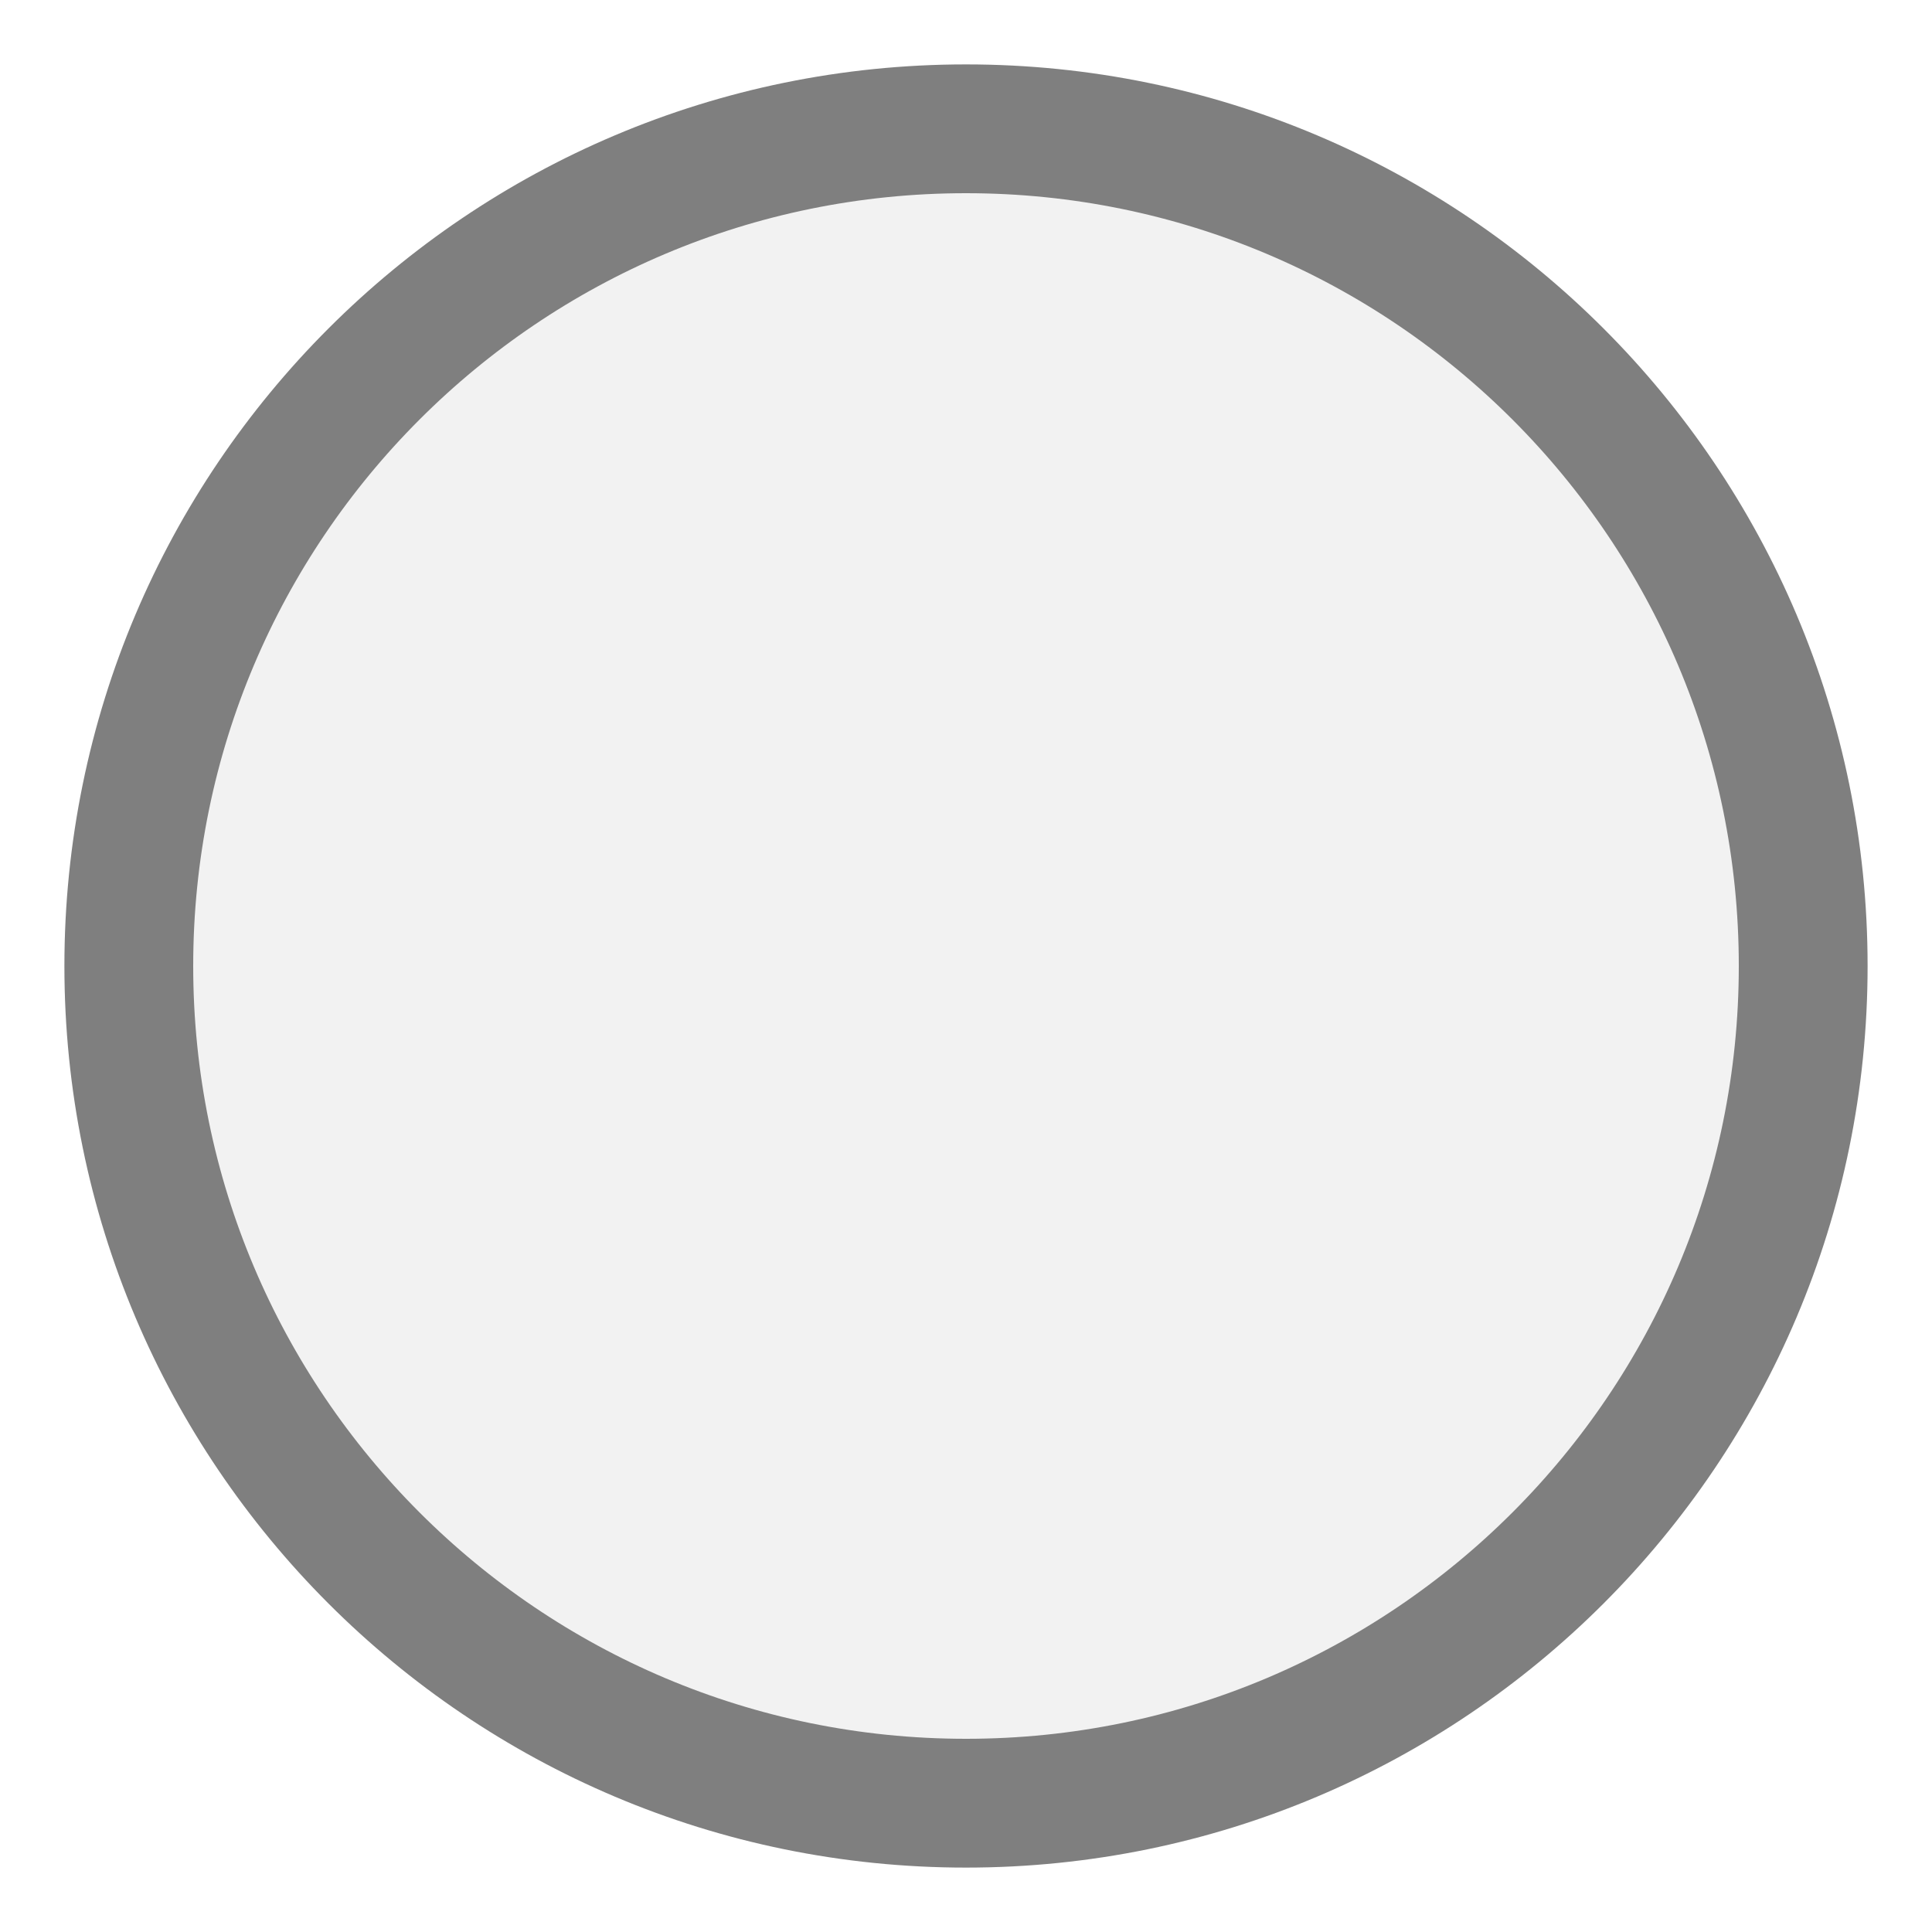
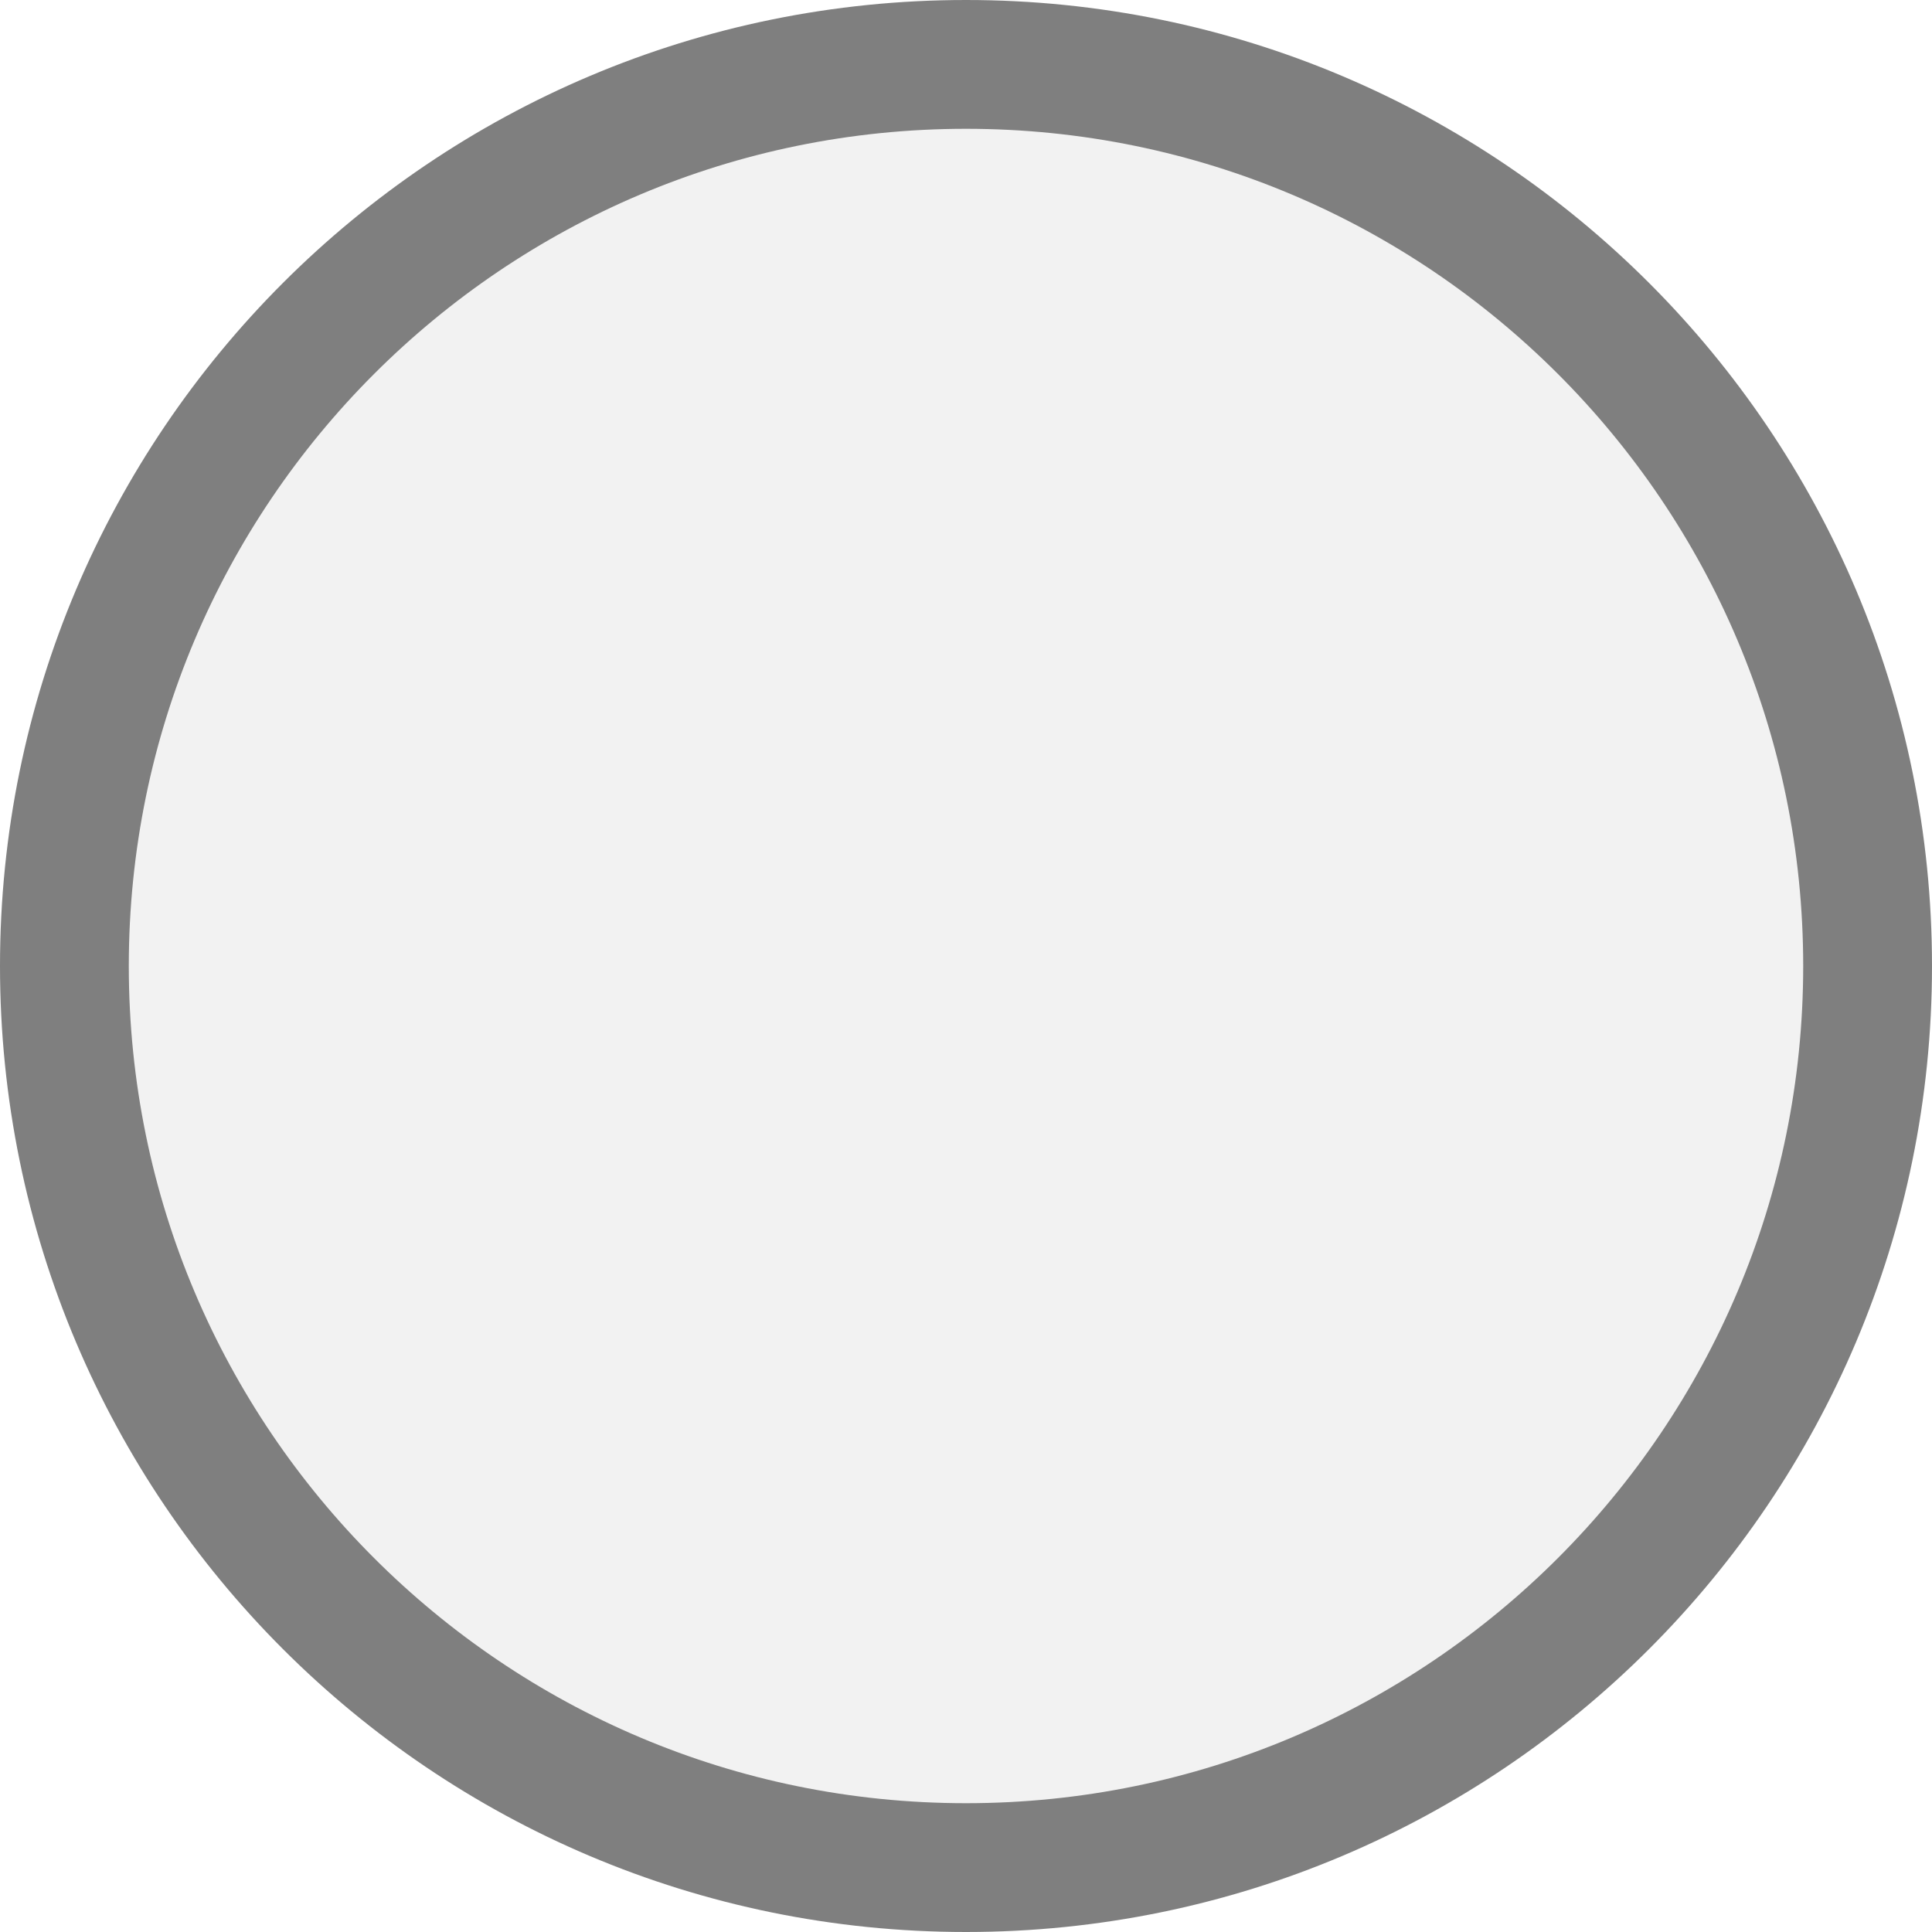
<svg xmlns="http://www.w3.org/2000/svg" width="15px" height="15px" viewBox="0 0 15 15">
  <rect x="0" y="0" width="15" height="15" fill="#ffffff" />
-   <circle cx="7.5" cy="7.5" r="6.5" fill="#f2f2f2" stroke="#7f7f7f" stroke-width="1" />
+   <circle cx="7.5" cy="7.5" r="7" fill="#f2f2f2" stroke="#7f7f7f" stroke-width="1" />
</svg>
